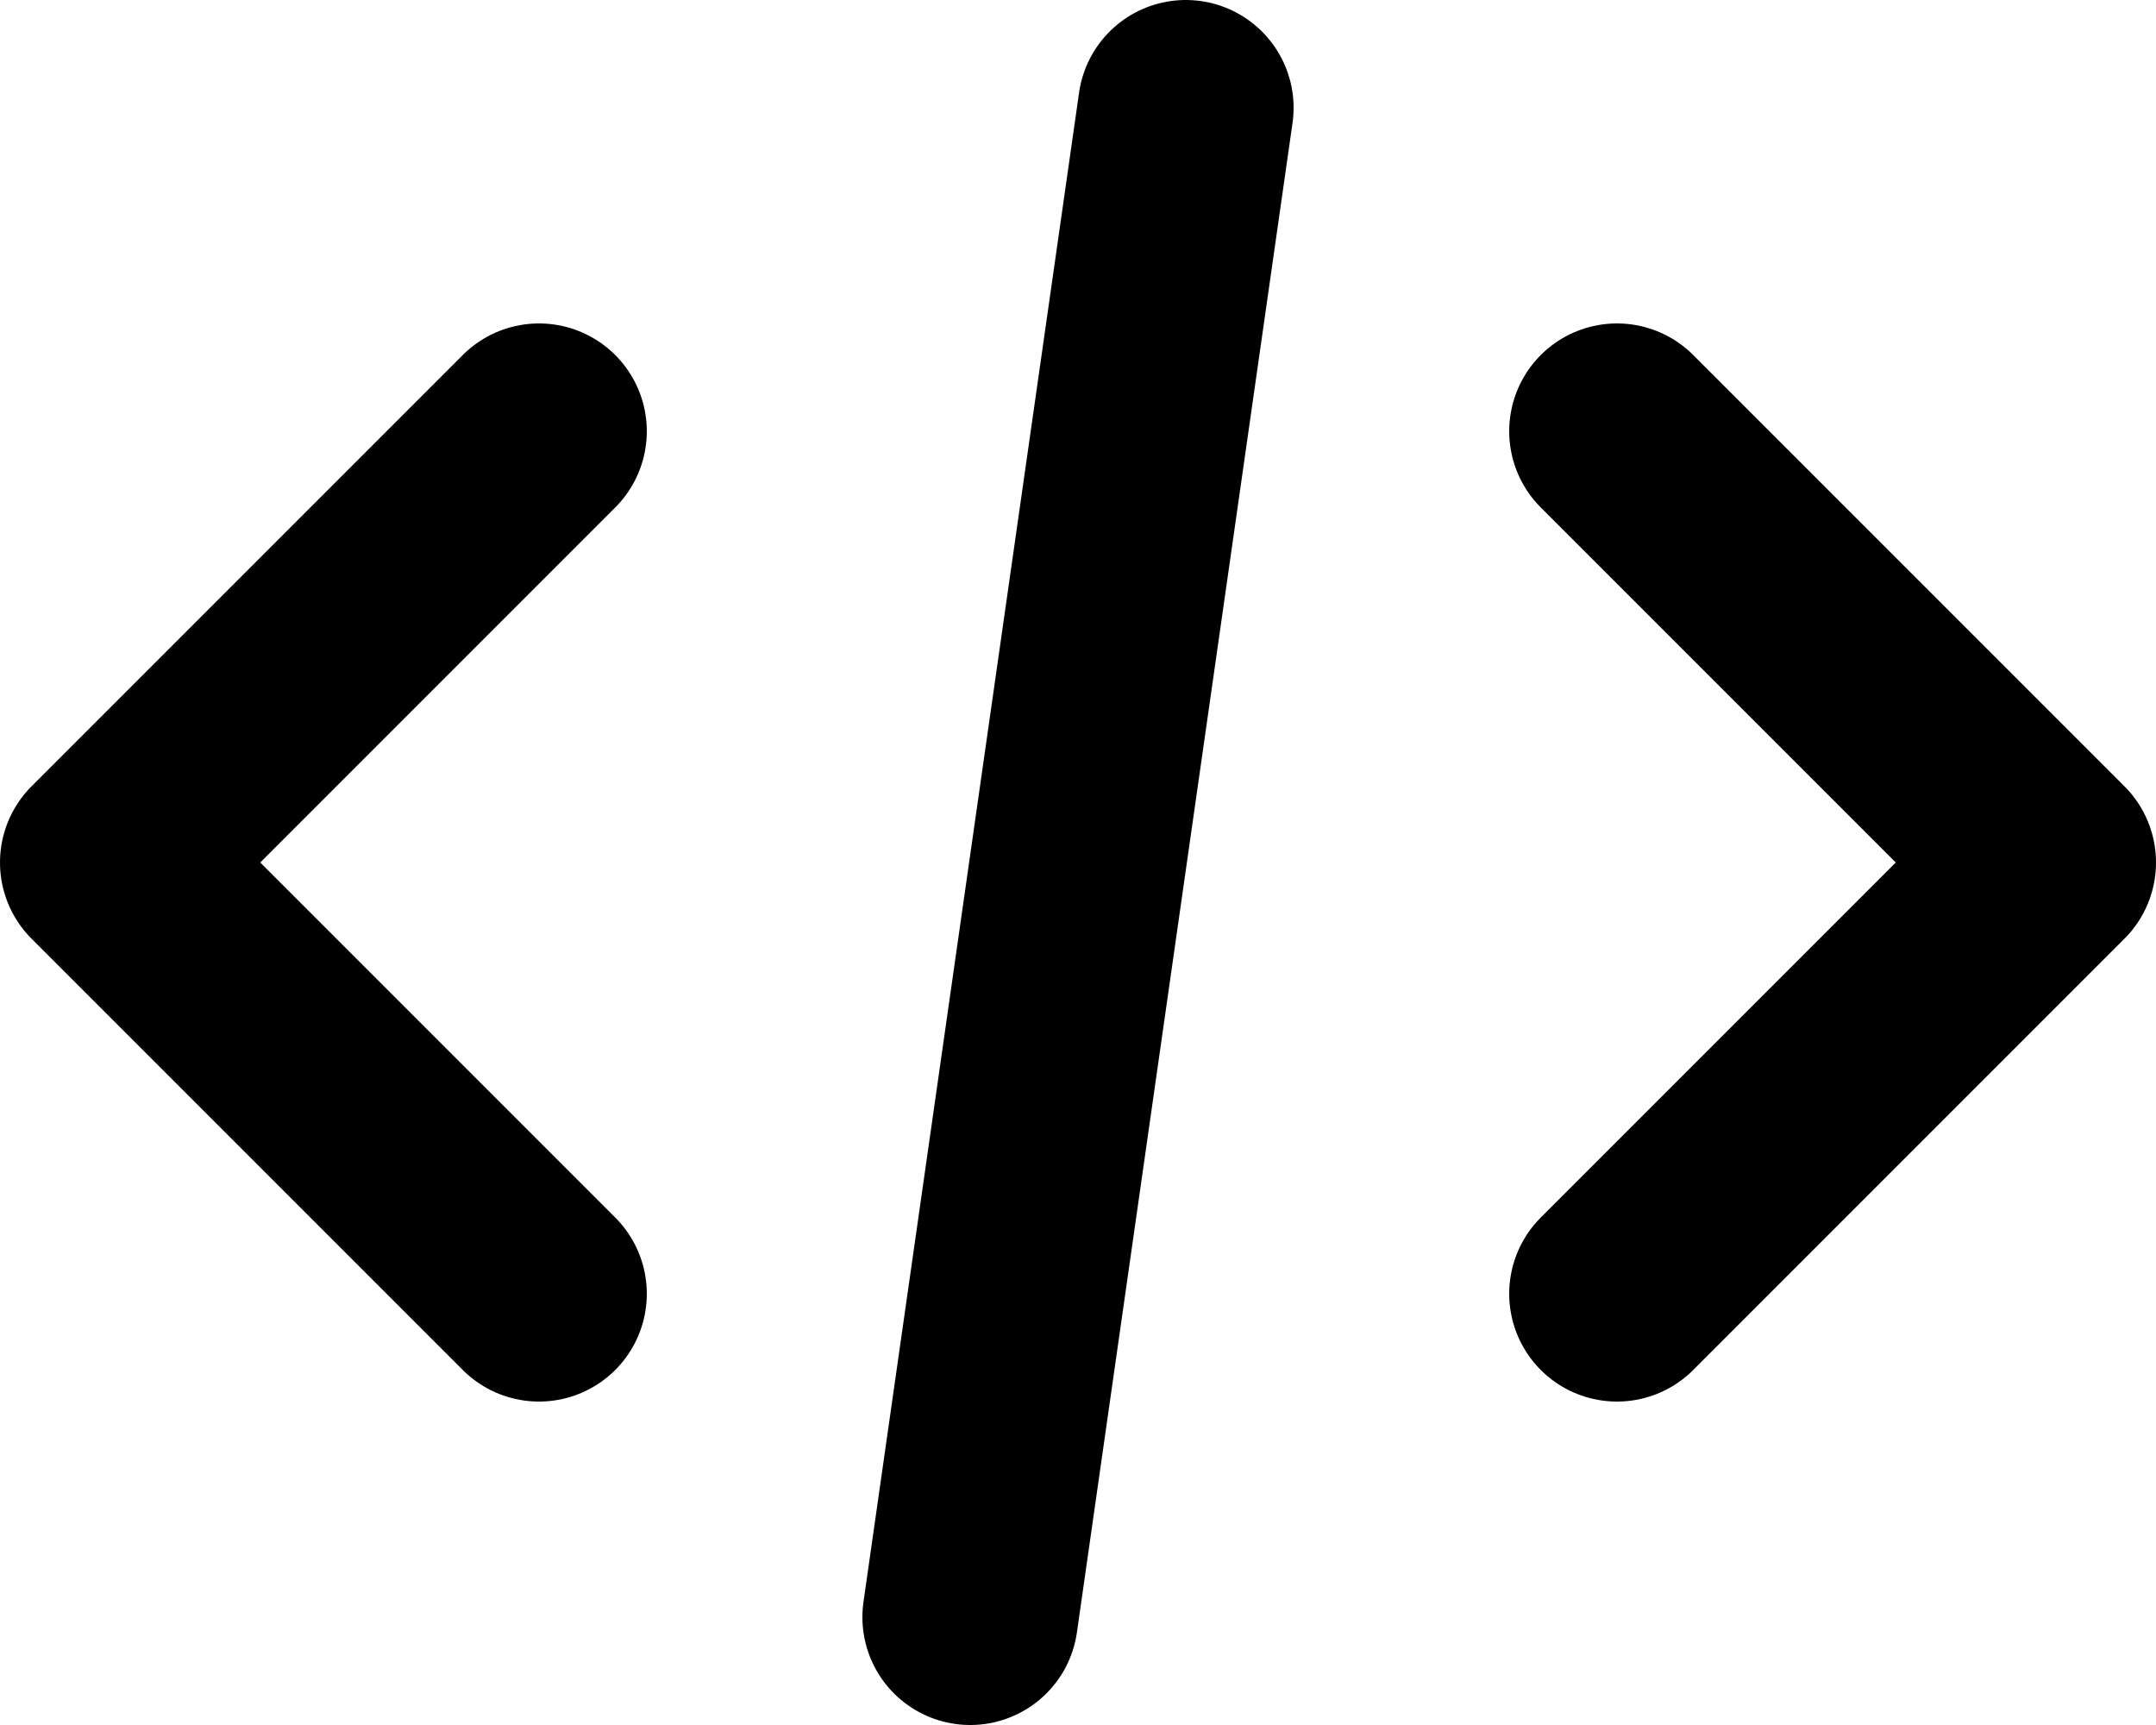
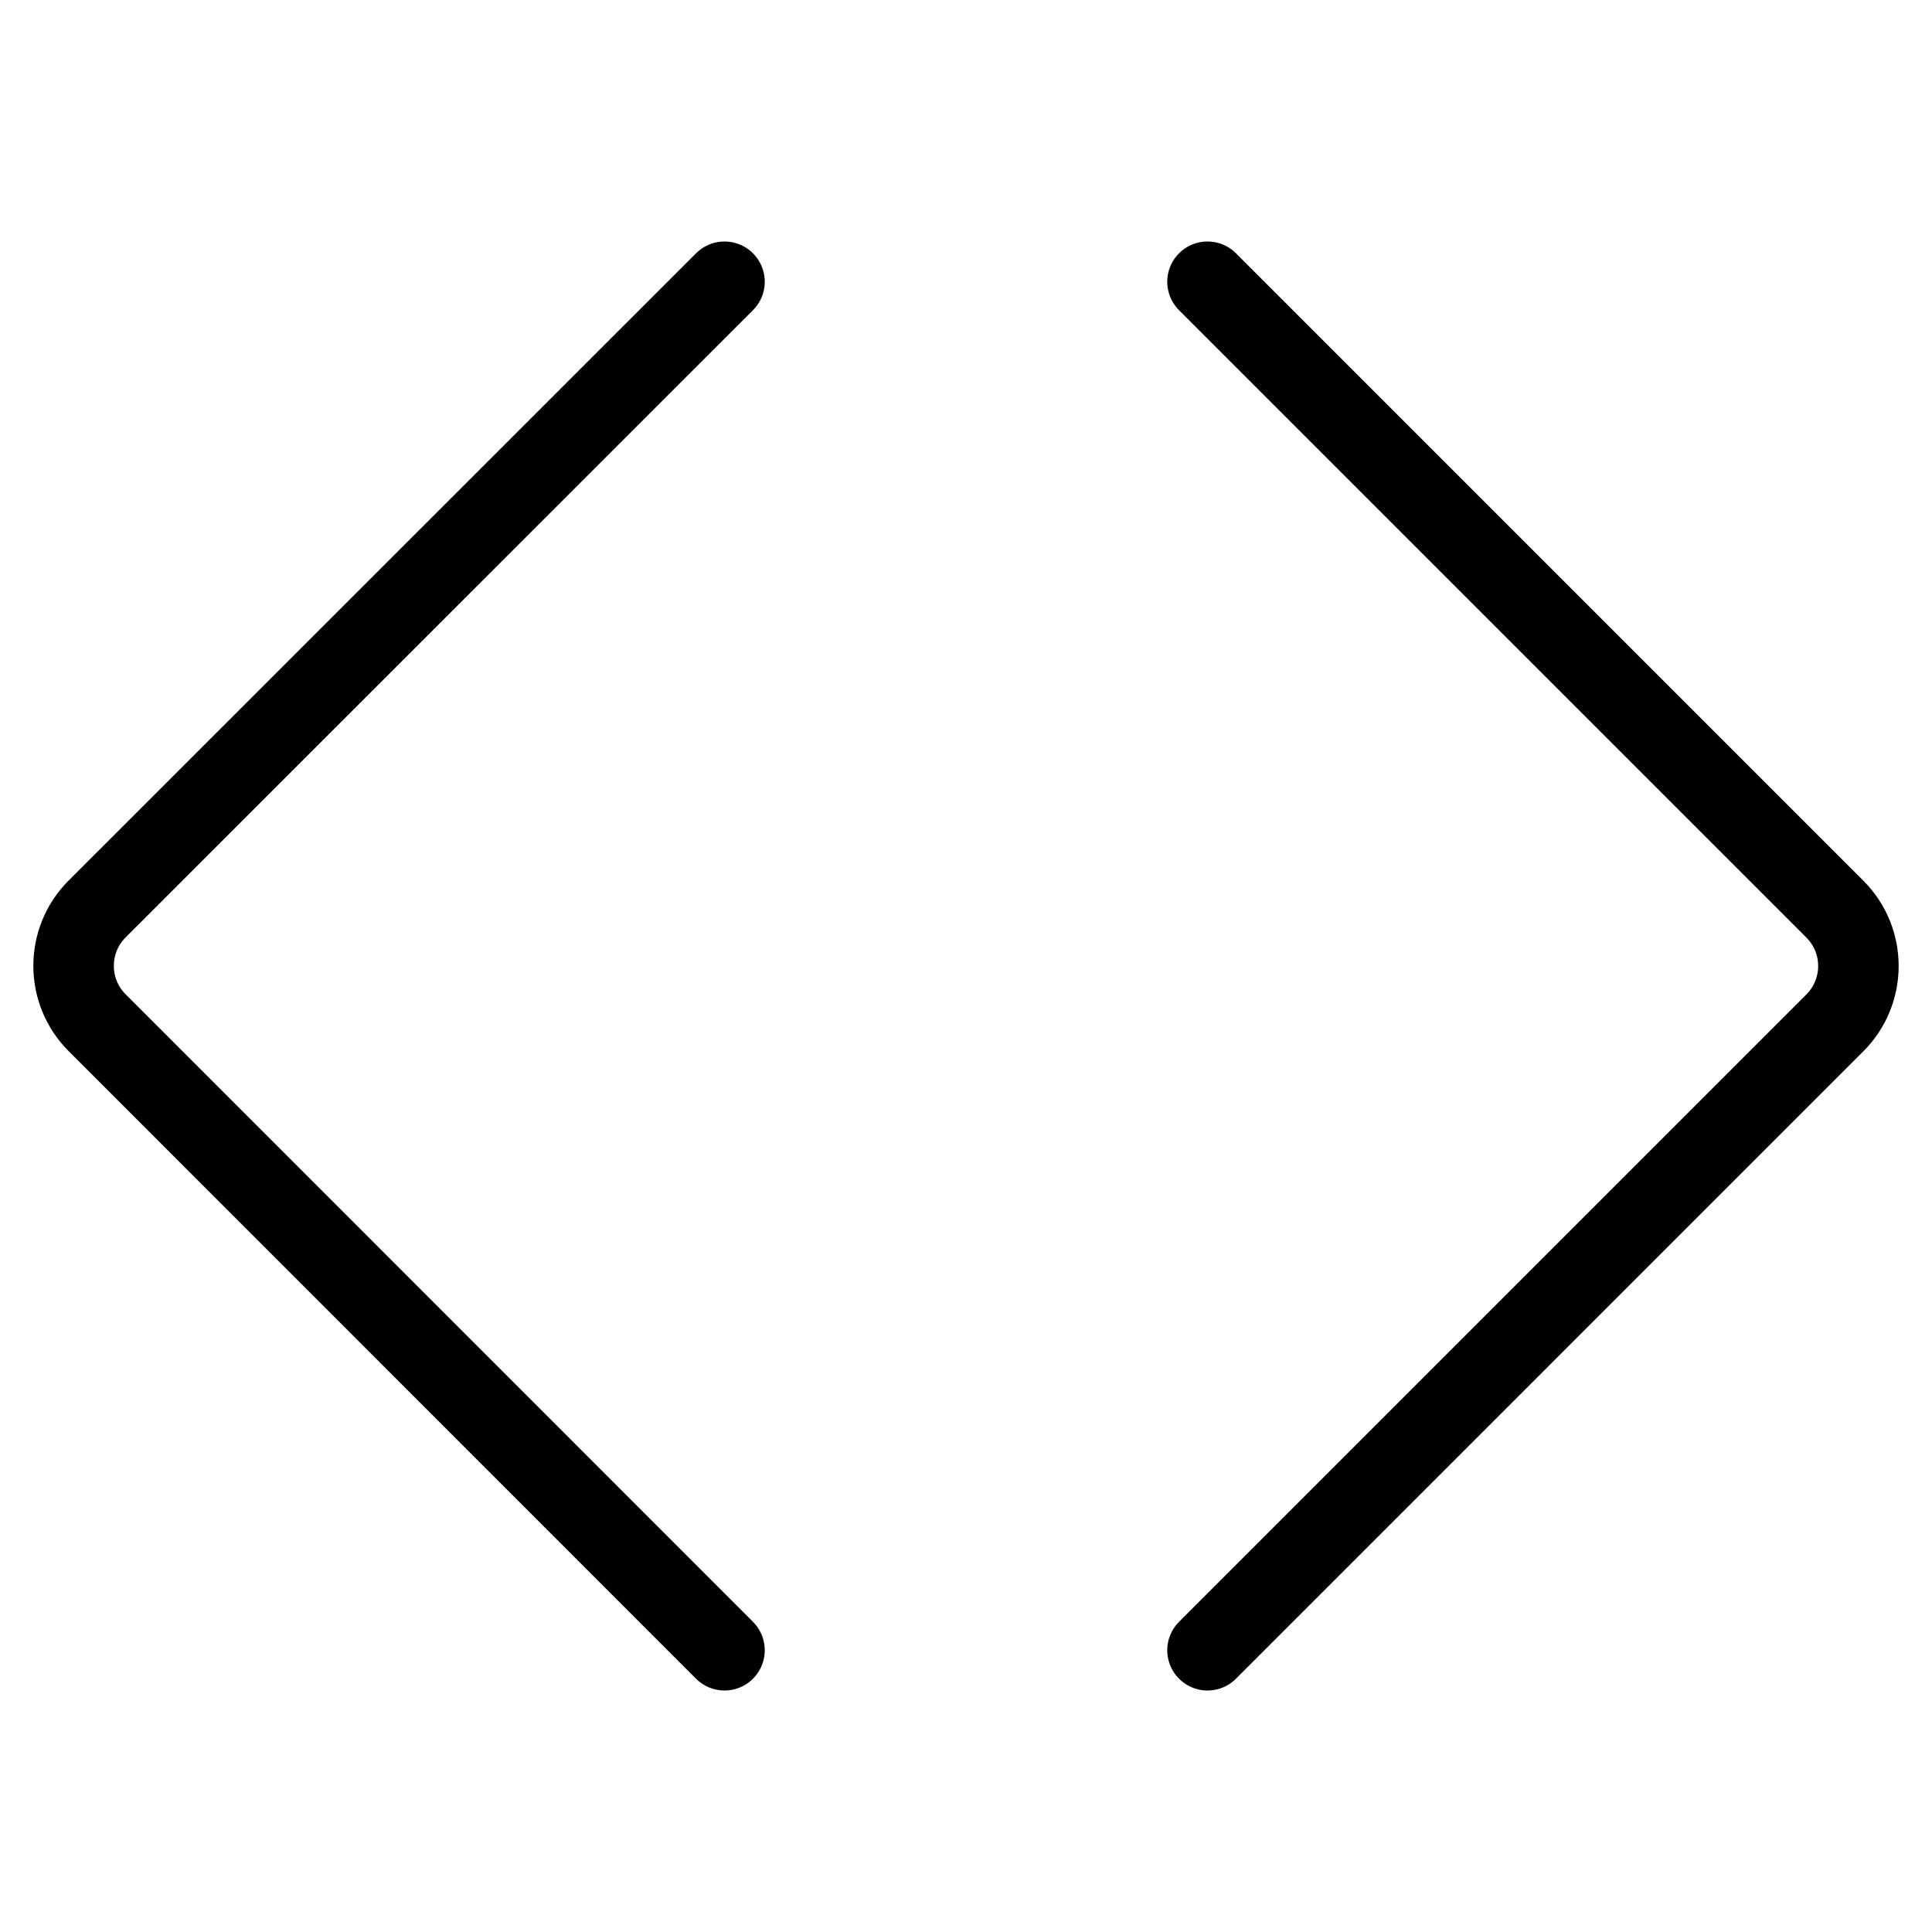
- <svg xmlns="http://www.w3.org/2000/svg" class="w-3.5 h-3.5 mr-2" aria-hidden="true" fill="none" viewBox="0 0 20 16">
-   <path stroke="currentColor" stroke-linecap="round" stroke-linejoin="round" stroke-width="2" d="M5 4 1 8l4 4m10-8 4 4-4 4M11 1 9 15" />
+ <svg xmlns="http://www.w3.org/2000/svg" viewBox="0 0 24 24" id="Angle-Brackets--Streamline-Ultimate.svg">
+   <defs />
+   <path d="m9 3.5 -7.793 7.791a1 1 0 0 0 0 1.414L9 20.5" fill="none" stroke="currentColor" stroke-linecap="round" stroke-linejoin="round" stroke-width="1" />
+   <path d="m15 3.5 7.793 7.793a1 1 0 0 1 0 1.414L15 20.5" fill="none" stroke="currentColor" stroke-linecap="round" stroke-linejoin="round" stroke-width="1" />
</svg>
